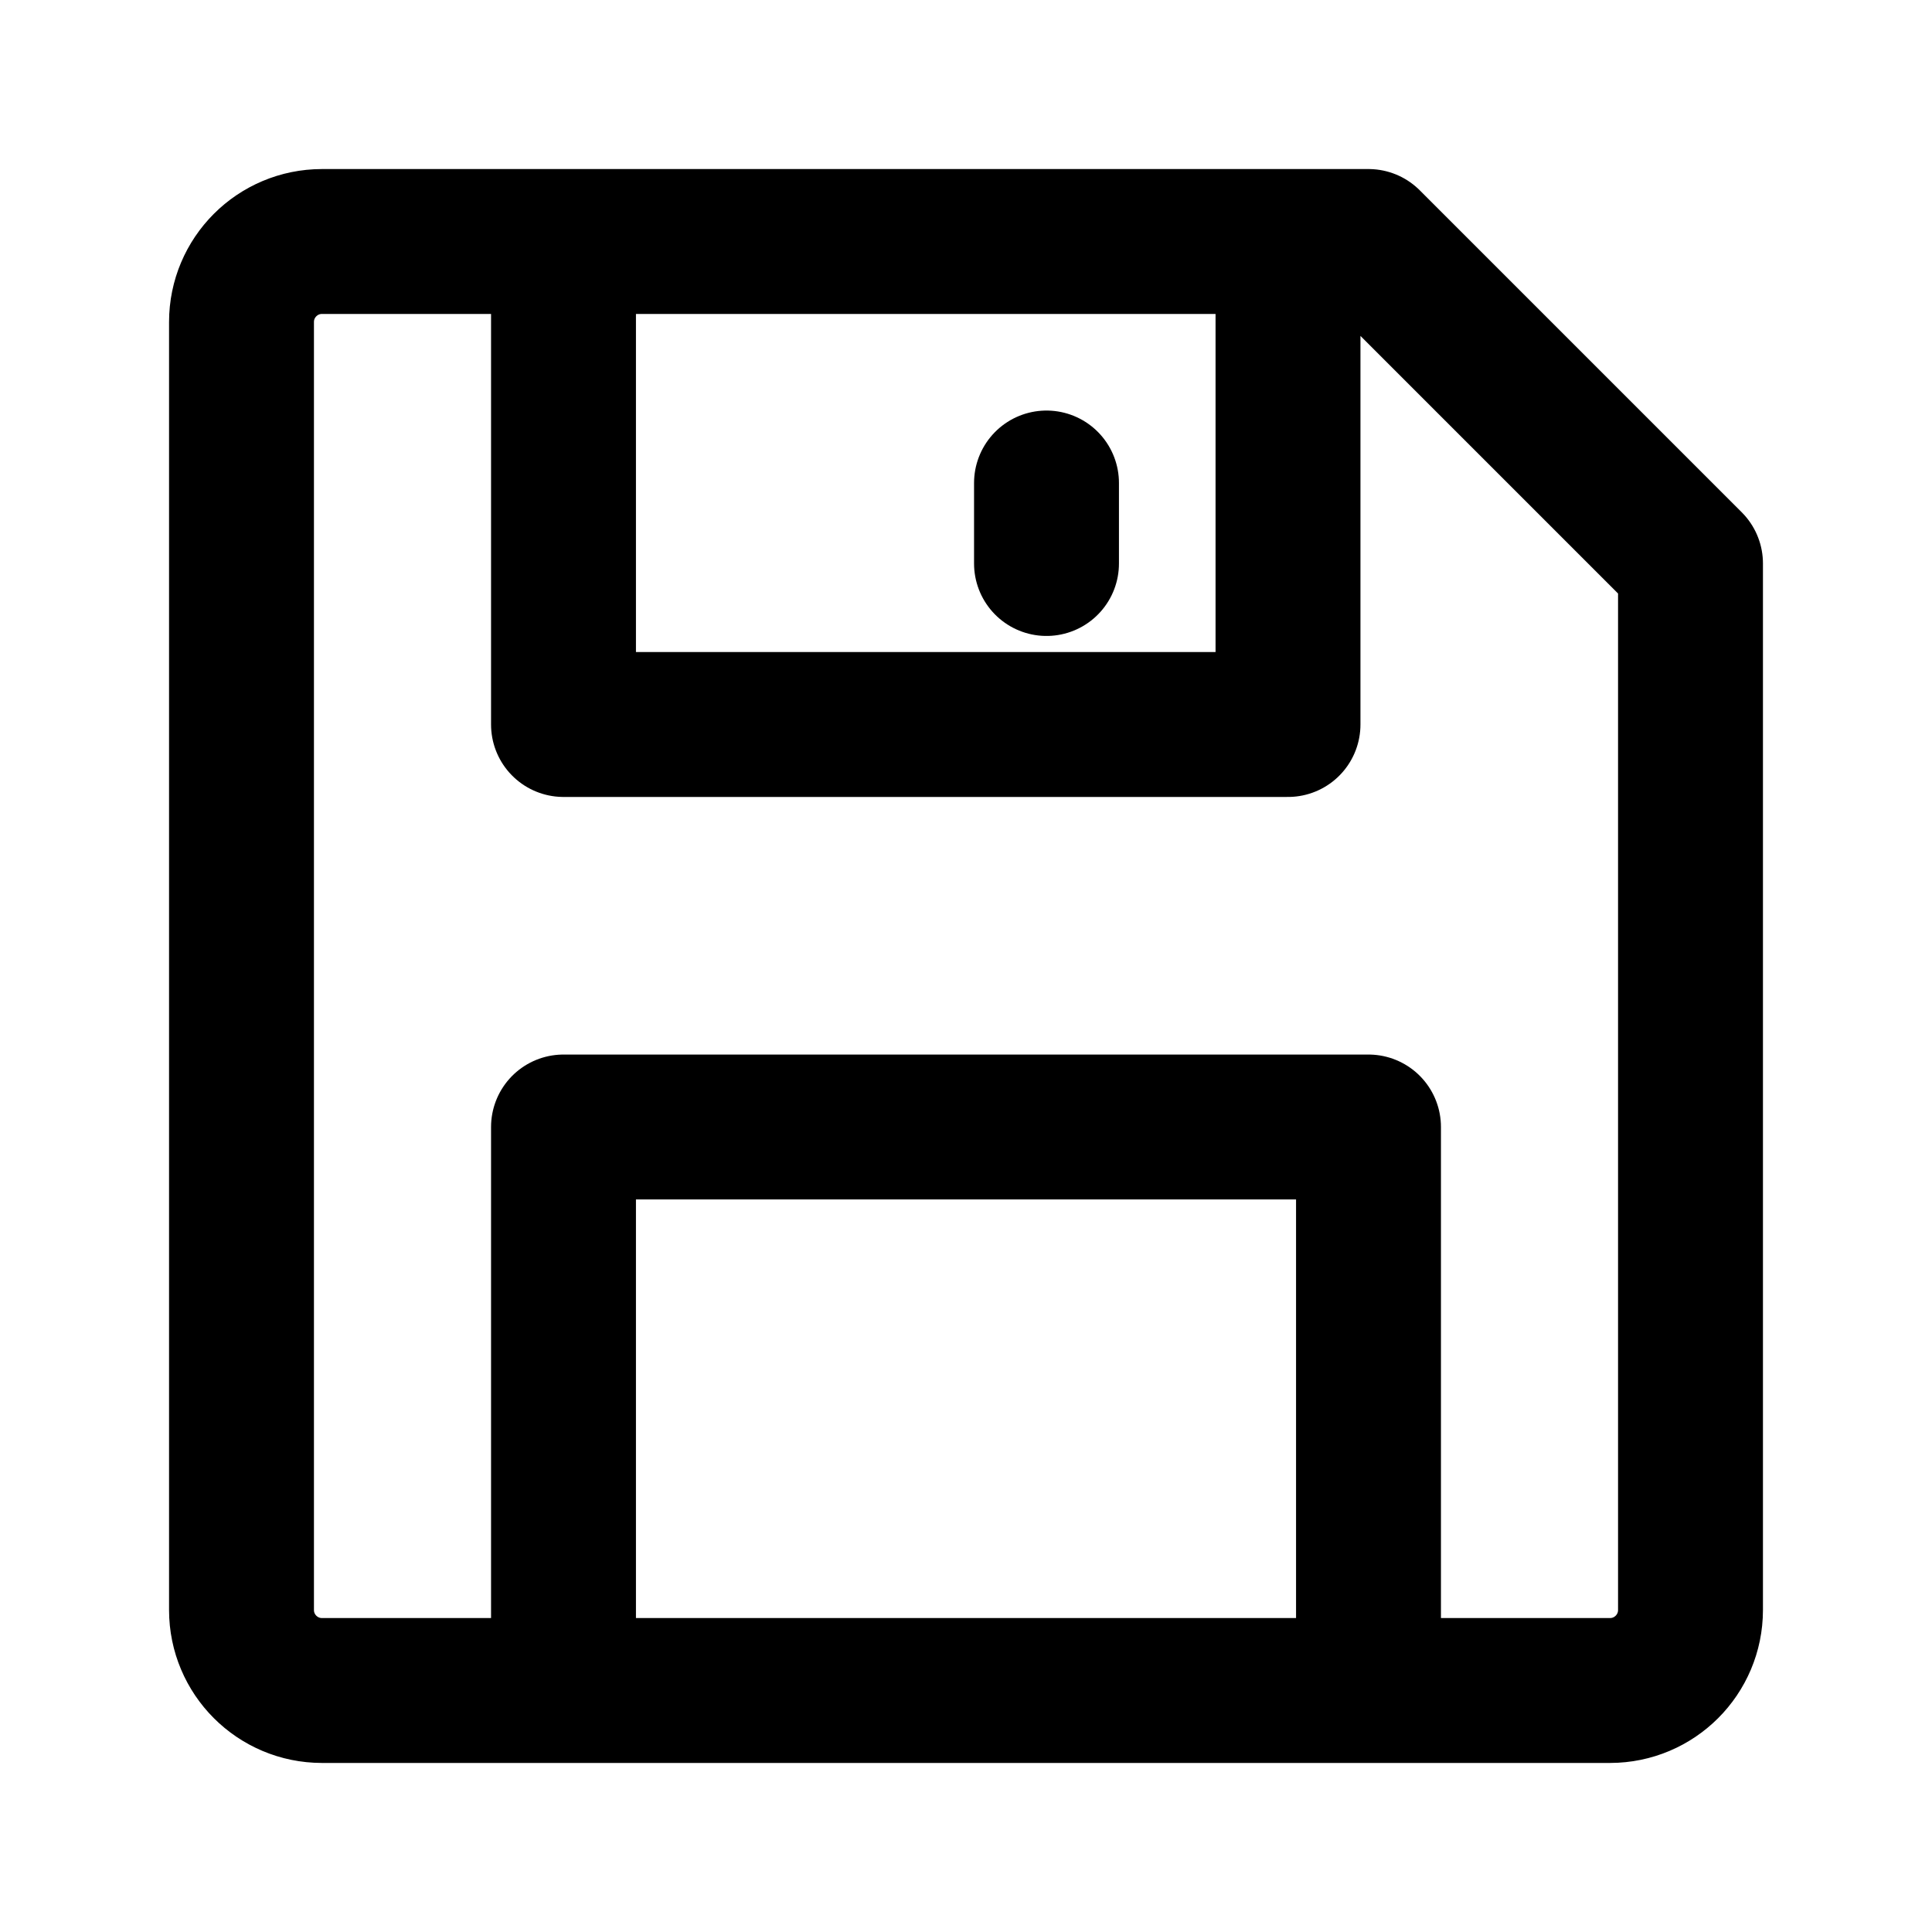
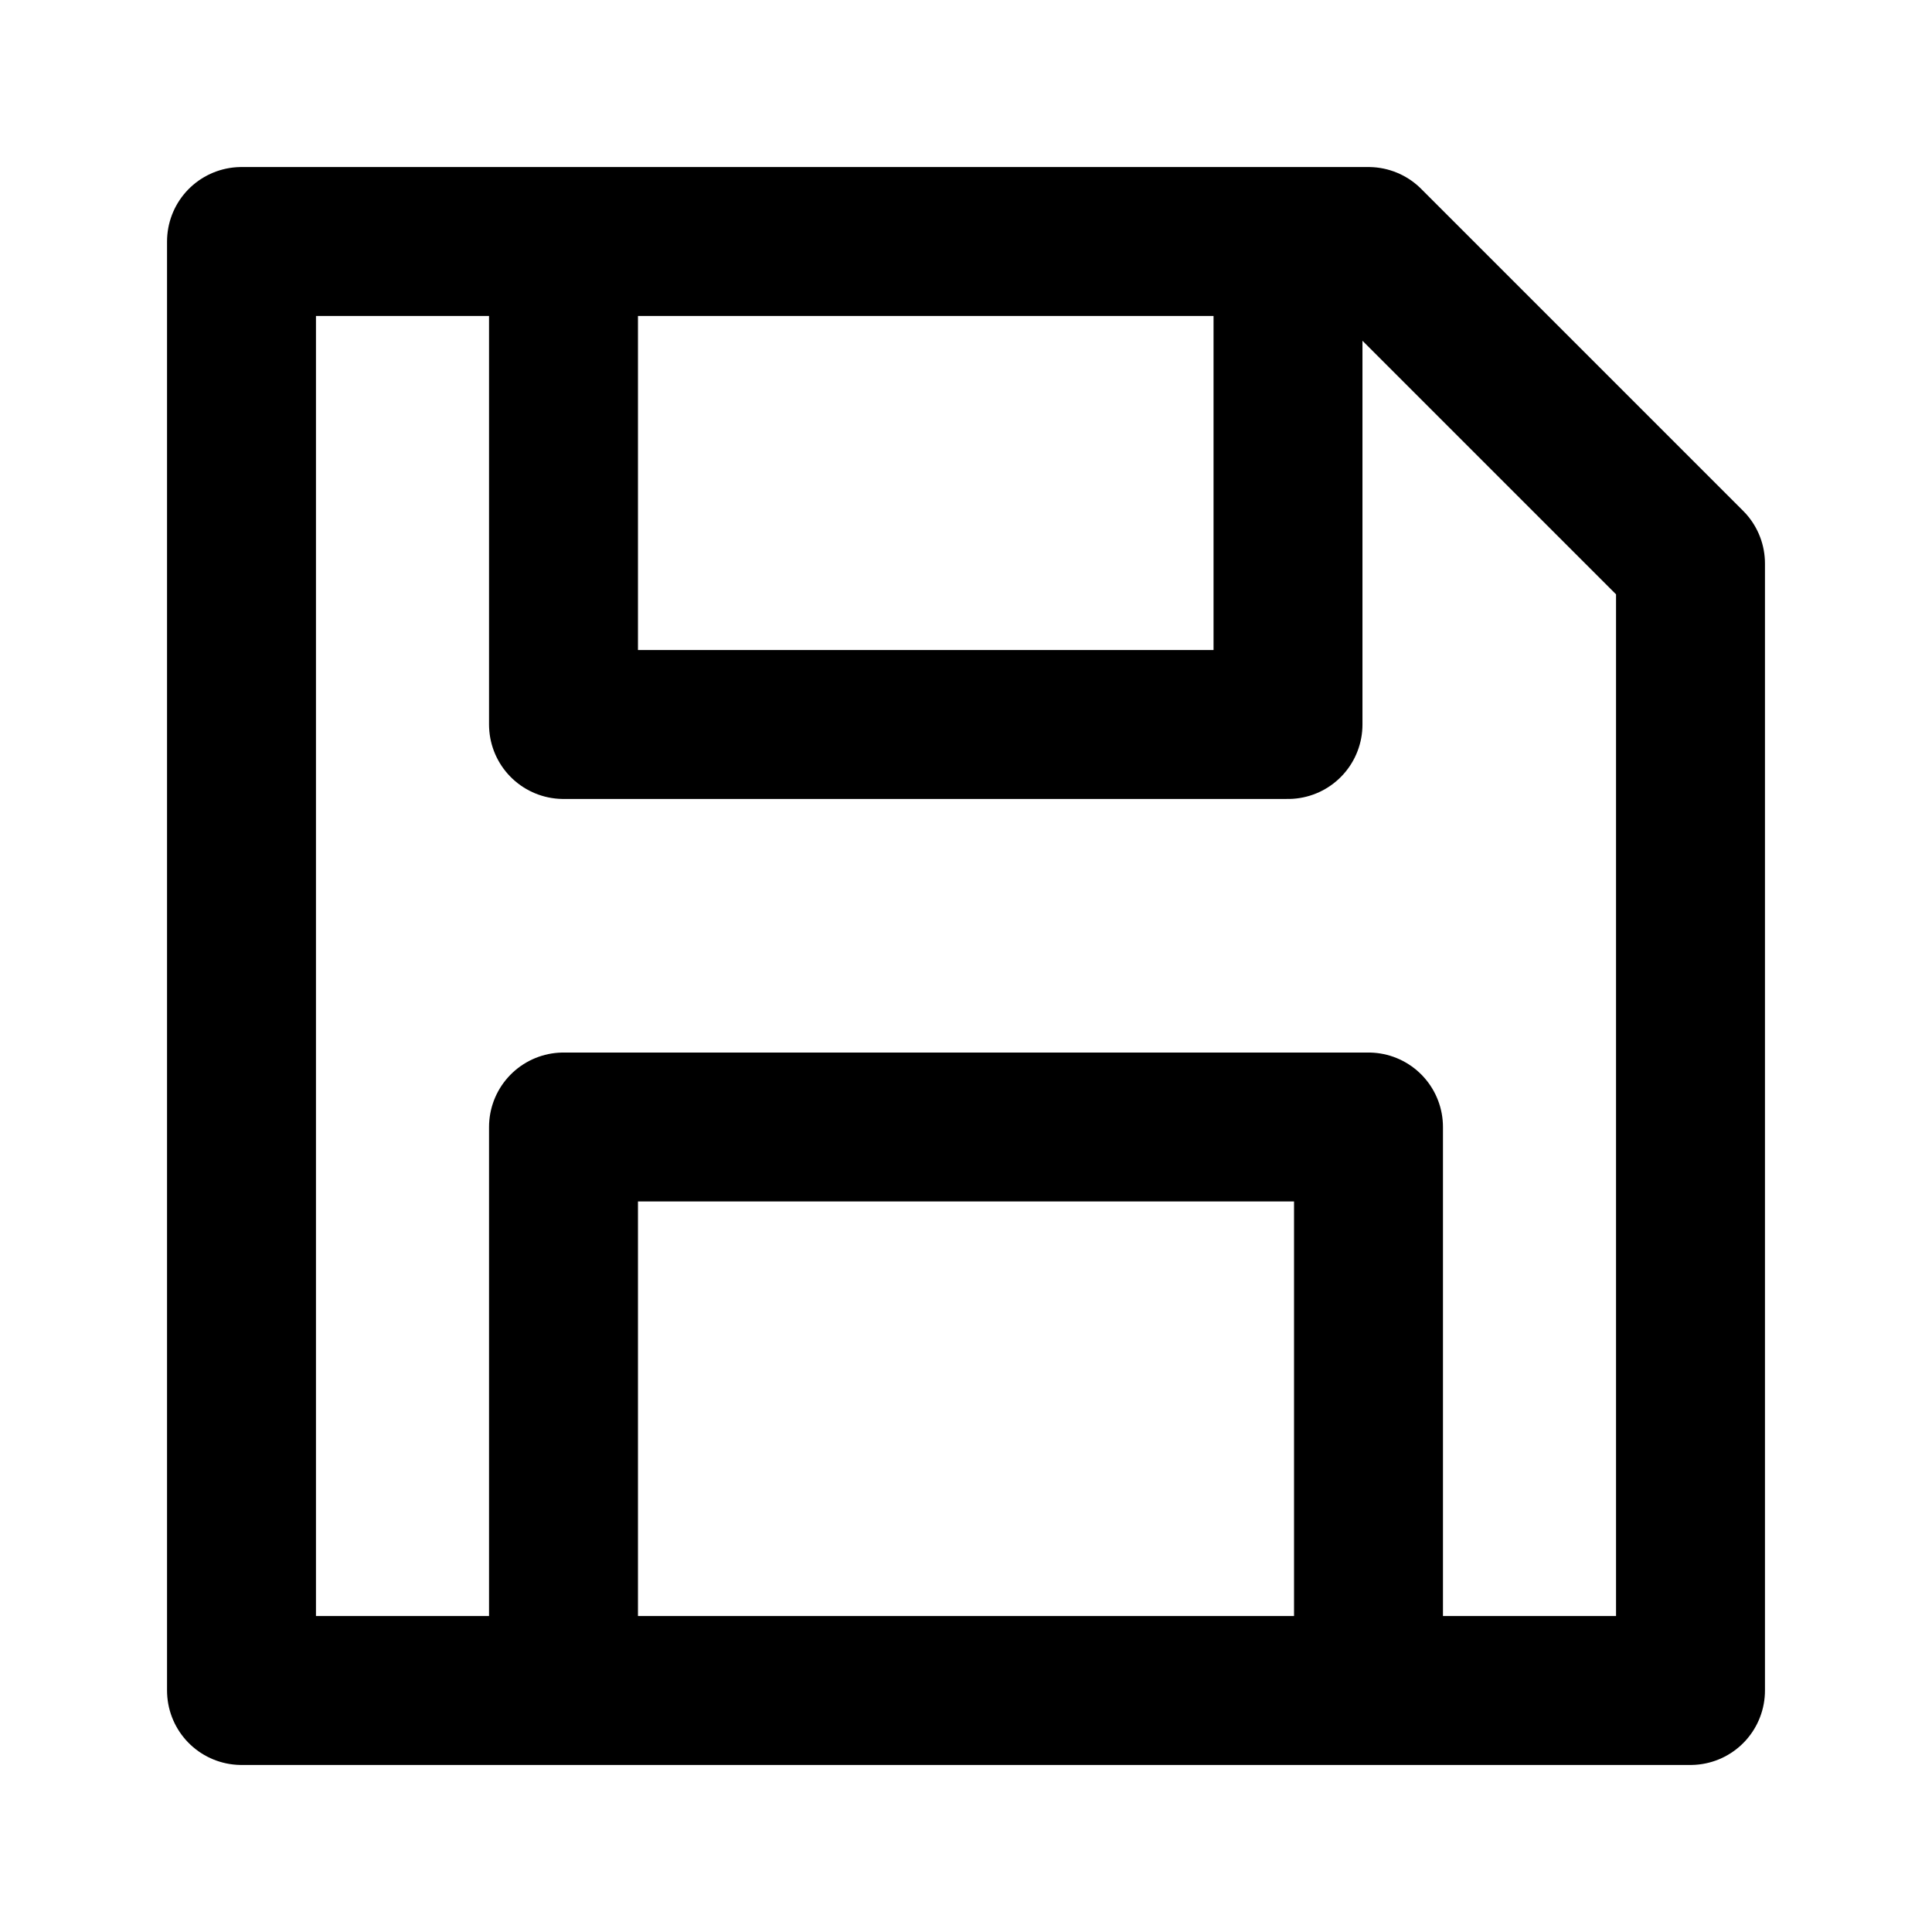
- <svg xmlns="http://www.w3.org/2000/svg" width="24" height="24" viewBox="0 0 24 24" fill="none" stroke="currentColor" stroke-width="1.8" stroke-linecap="round" stroke-linejoin="round">
-   <path d="M4 3h13l4 4v13a1 1 0 0 1-1 1H4a1 1 0 0 1-1-1V4a1 1 0 0 1 1-1Z M7 3v6h9V3 M7 21v-7h10v7 M13 6v1" />
+ <svg xmlns="http://www.w3.org/2000/svg" width="24" height="24" viewBox="0 0 24 24" fill="none" stroke="currentColor" stroke-width="1.85" stroke-linecap="round" stroke-linejoin="round">
+   <path d="M3 3h14l4 4v14H3V3Z M7 3v6h9V3 M7 21v-7h10v7" />
</svg>
